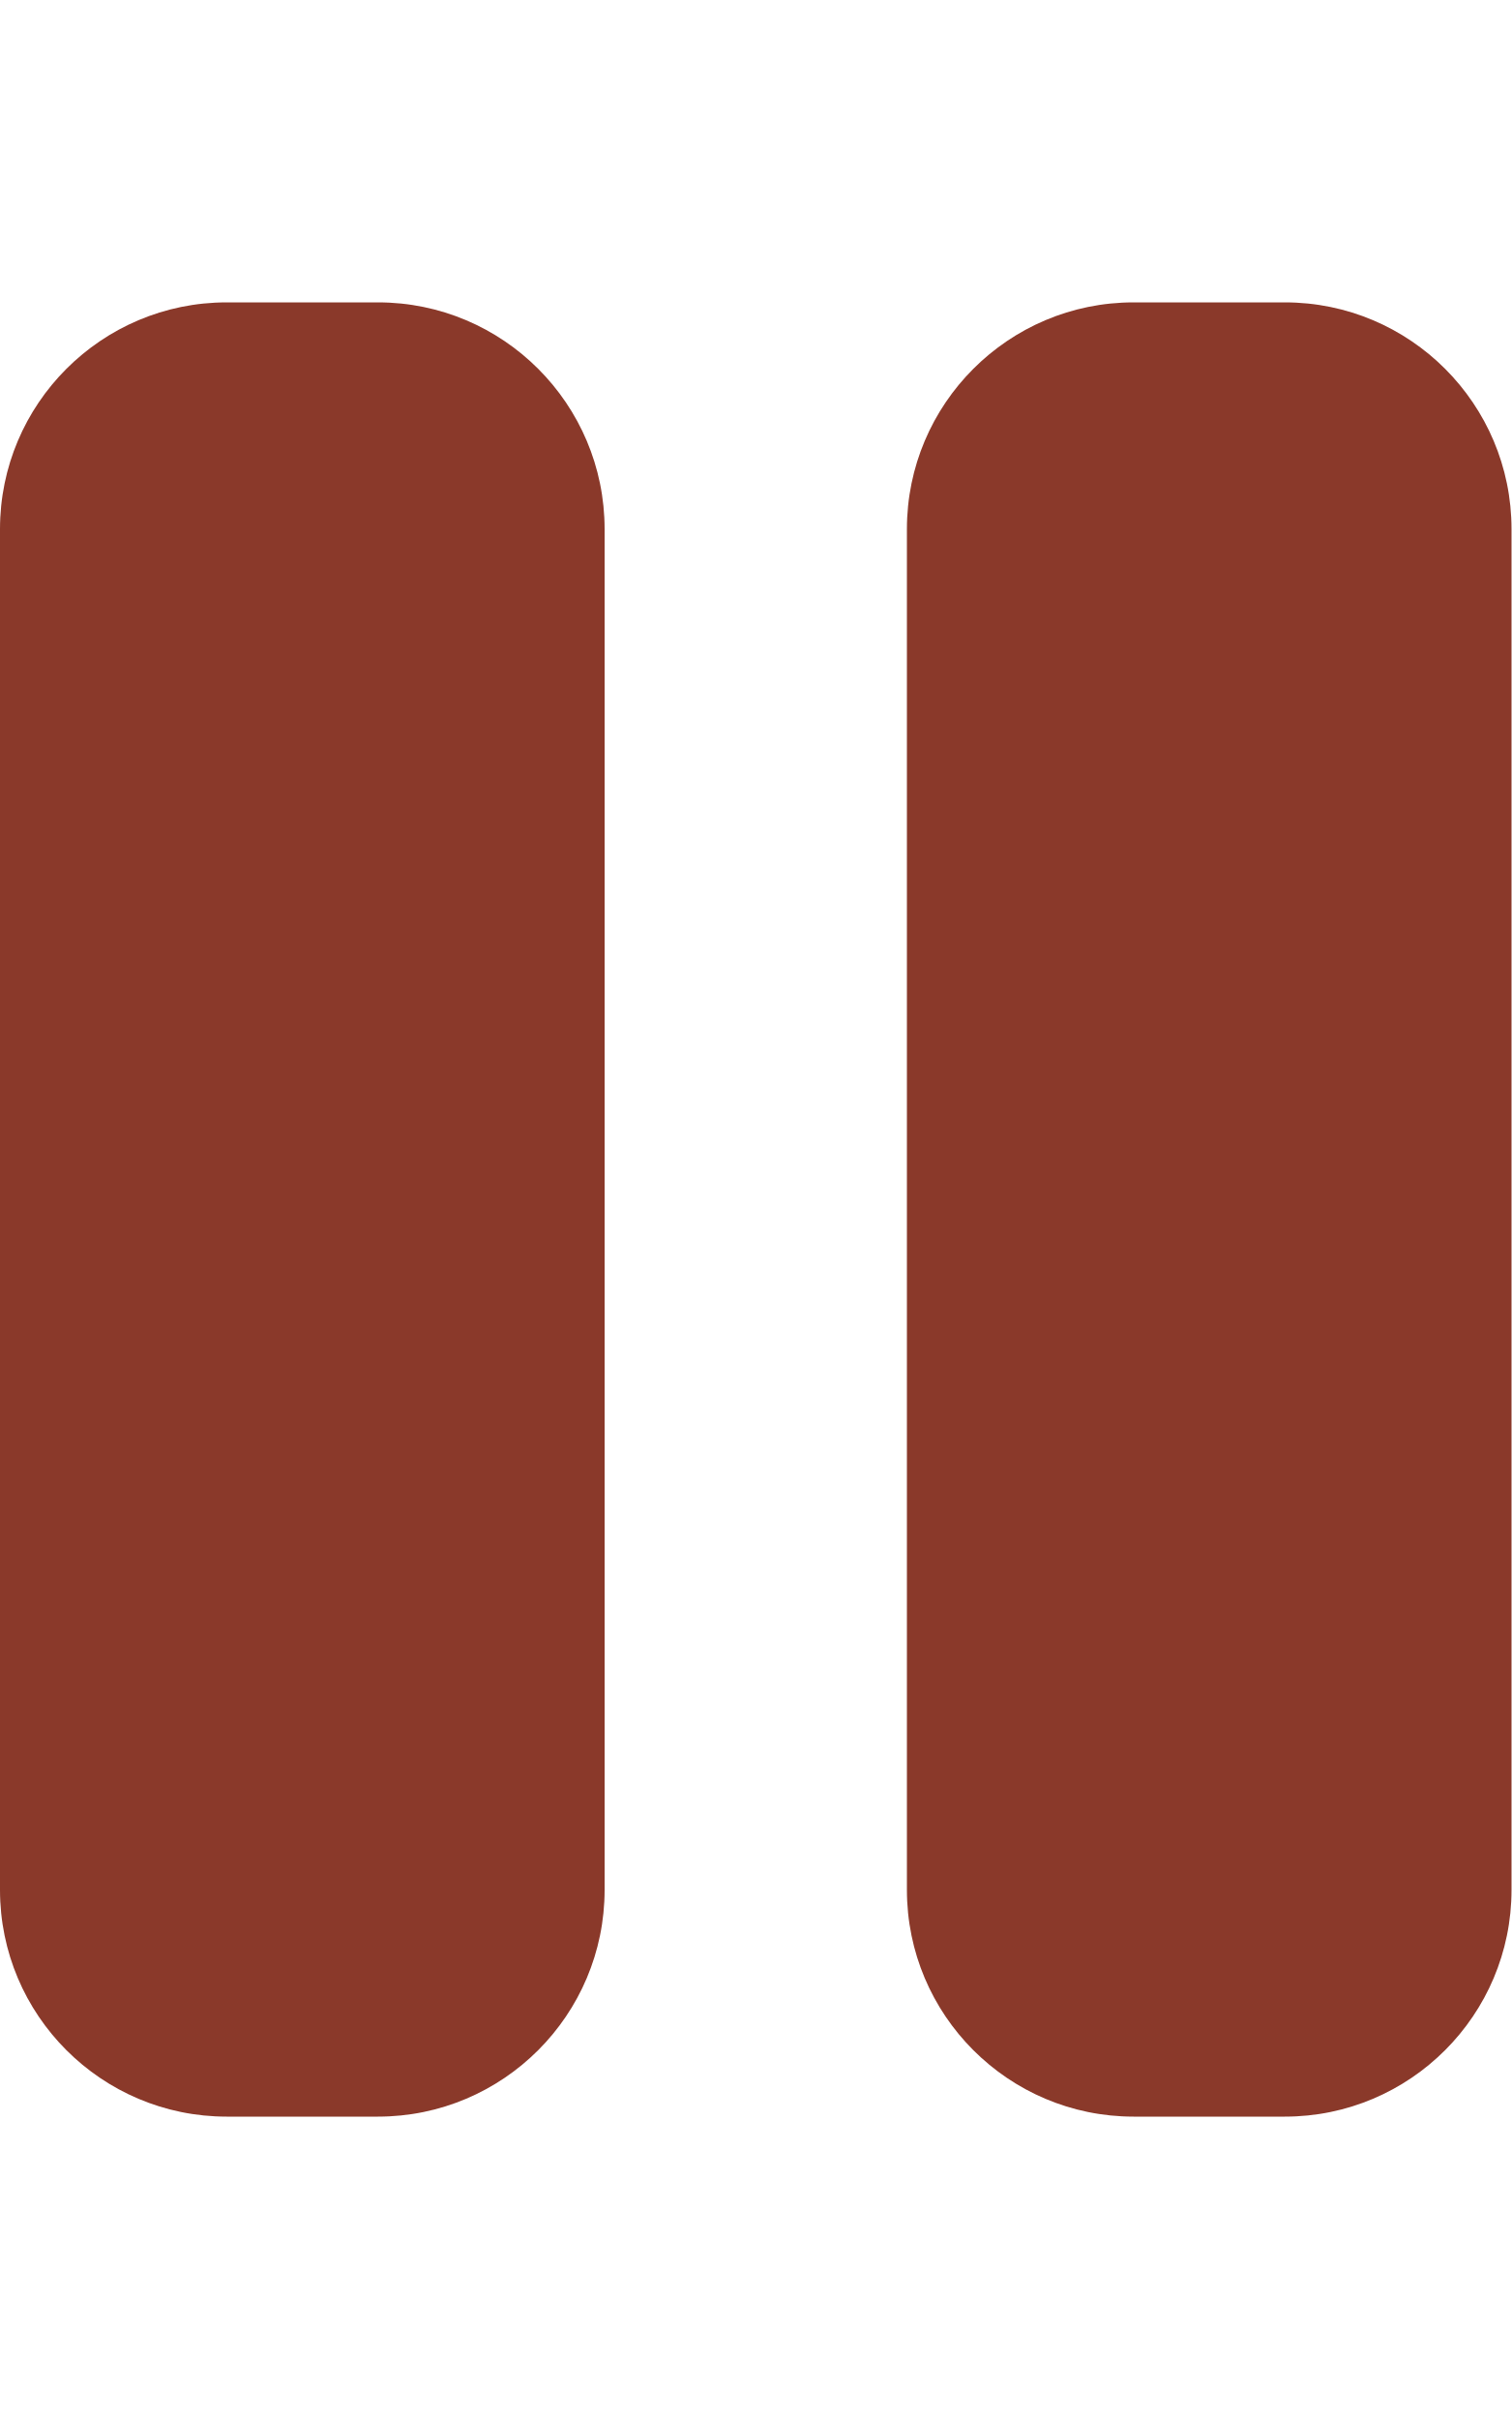
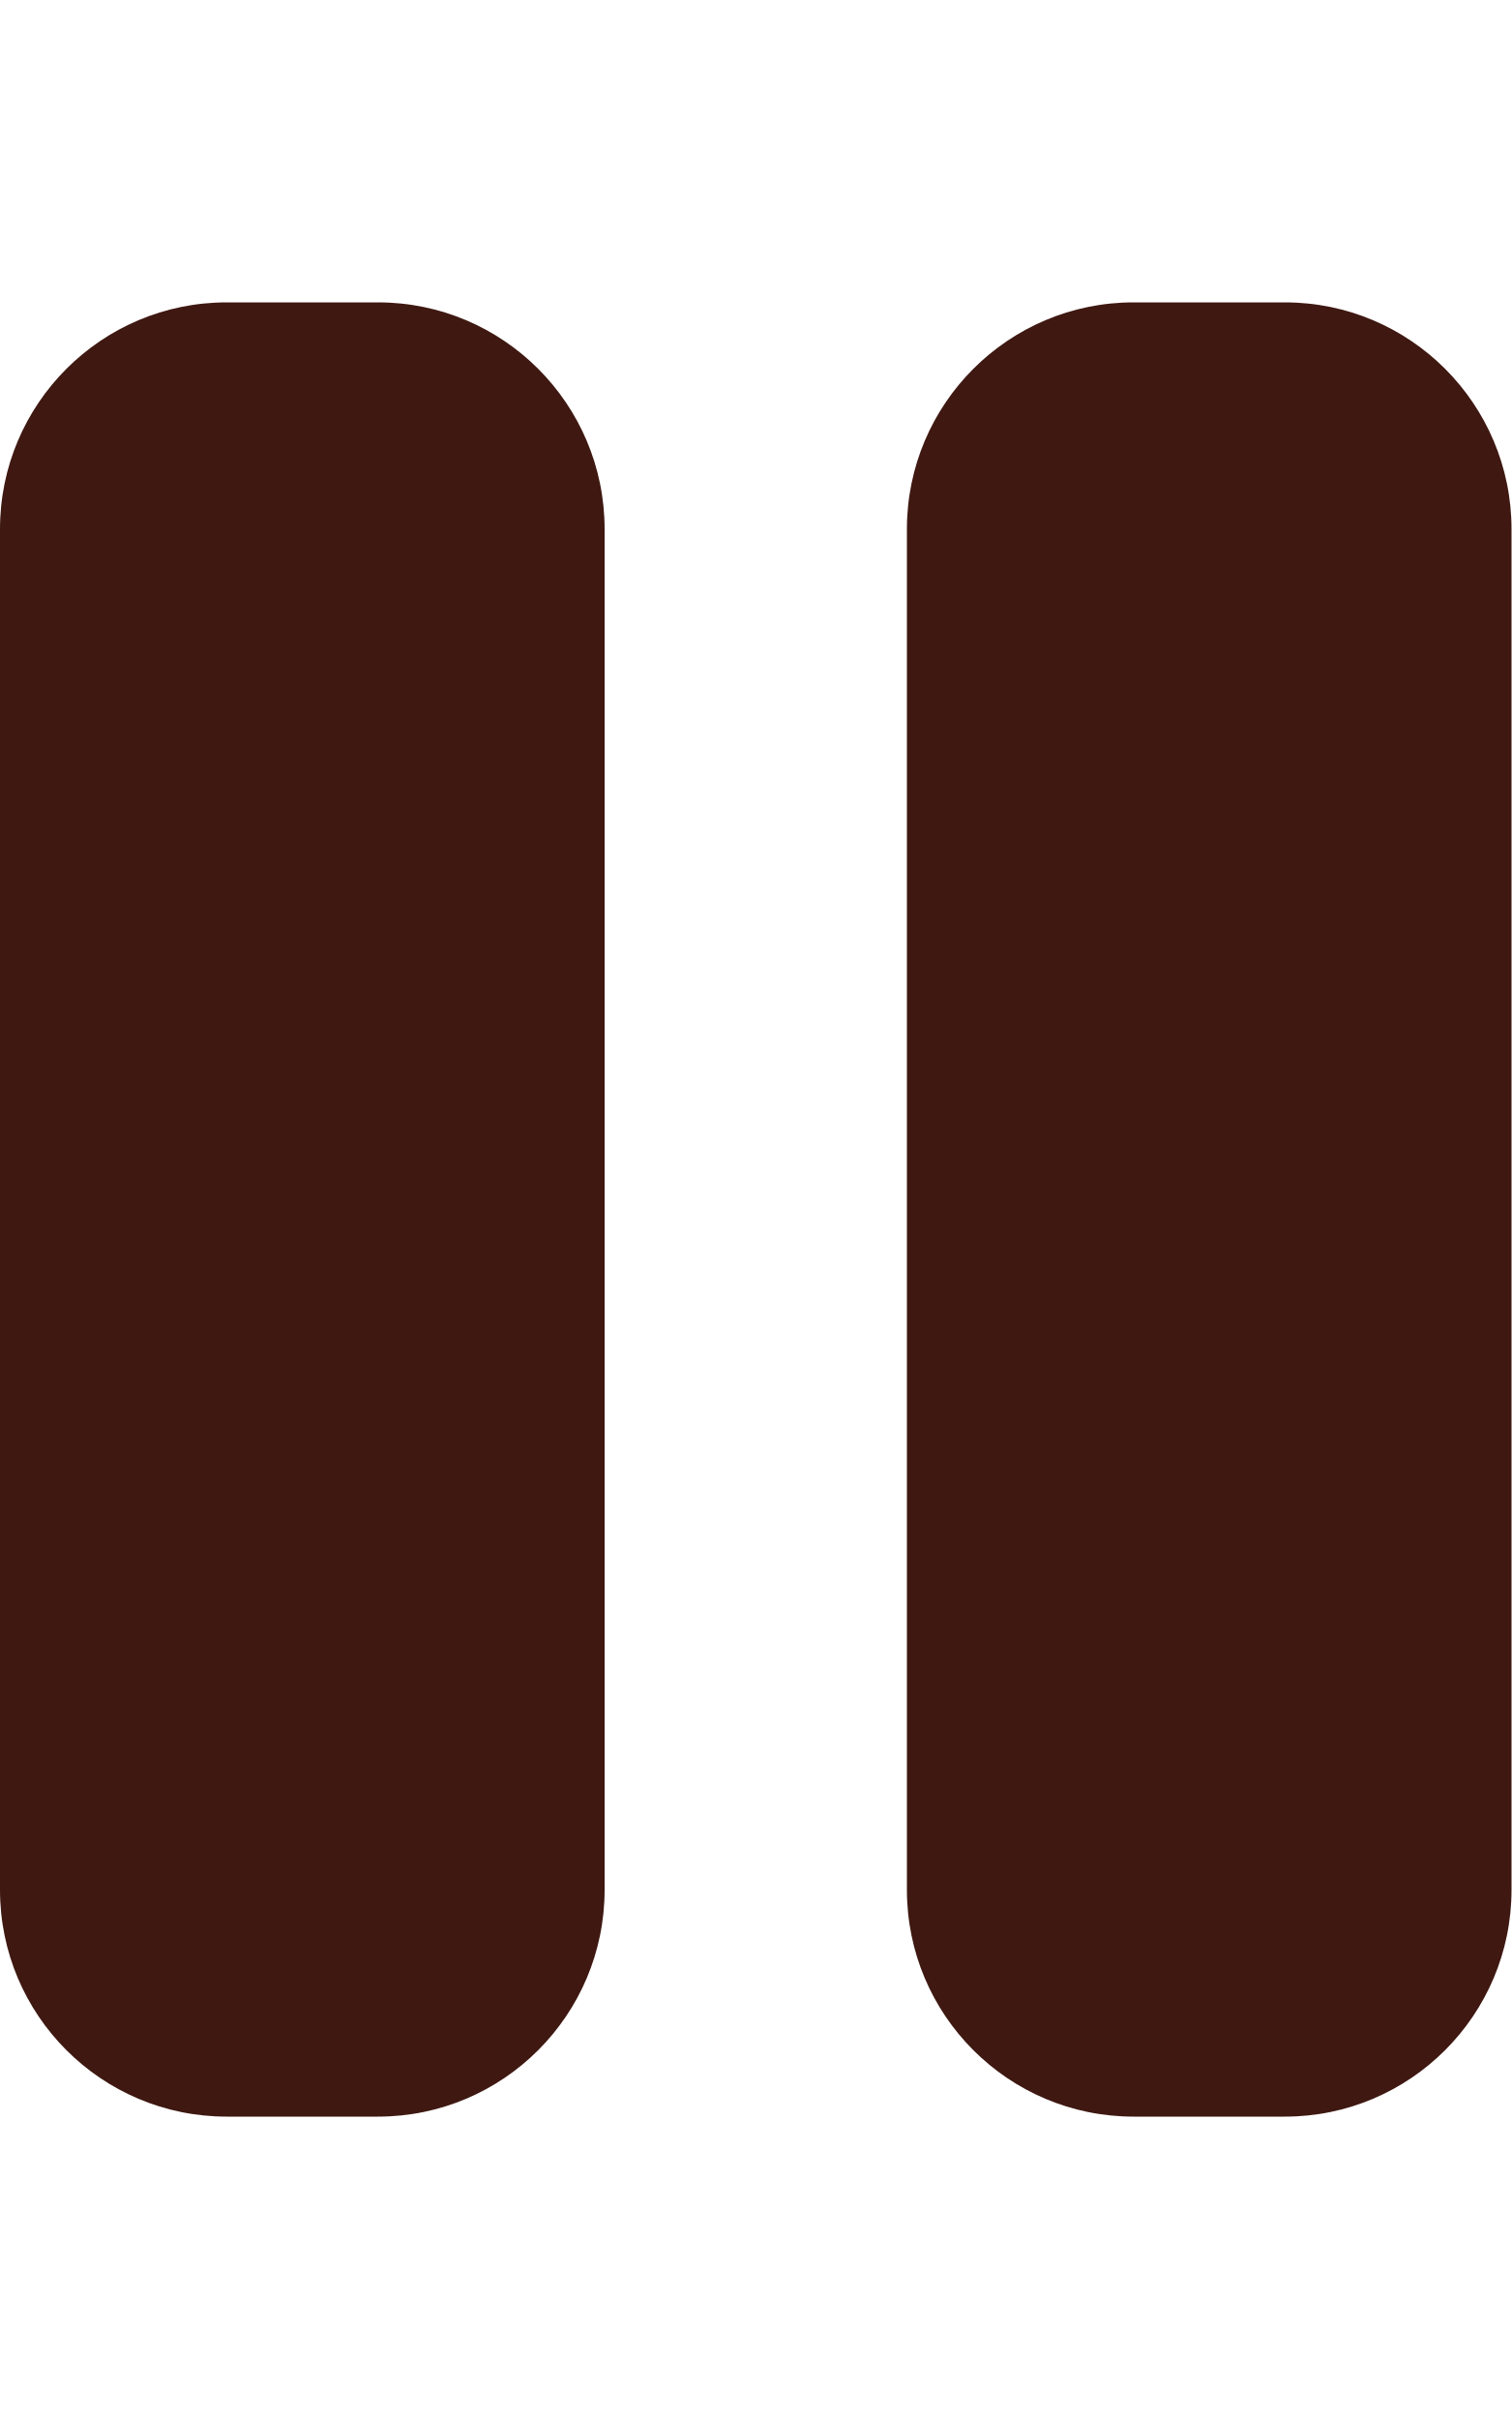
<svg xmlns="http://www.w3.org/2000/svg" viewBox="0 0 320 512">
-   <path fill="#8a392a" d="M48 64C21.5 64 0 85.5 0 112L0 400c0 26.5 21.5 48 48 48l32 0c26.5 0 48-21.5 48-48l0-288c0-26.5-21.5-48-48-48L48 64zm192 0c-26.5 0-48 21.5-48 48l0 288c0 26.5 21.5 48 48 48l32 0c26.5 0 48-21.5 48-48l0-288c0-26.5-21.5-48-48-48l-32 0z" />
+   <path fill="#3e1811" d="M48 64C21.5 64 0 85.5 0 112L0 400c0 26.5 21.5 48 48 48l32 0c26.5 0 48-21.5 48-48l0-288c0-26.5-21.5-48-48-48L48 64zm192 0c-26.5 0-48 21.5-48 48l0 288c0 26.5 21.5 48 48 48l32 0c26.5 0 48-21.5 48-48l0-288c0-26.5-21.5-48-48-48l-32 0z" />
</svg>
